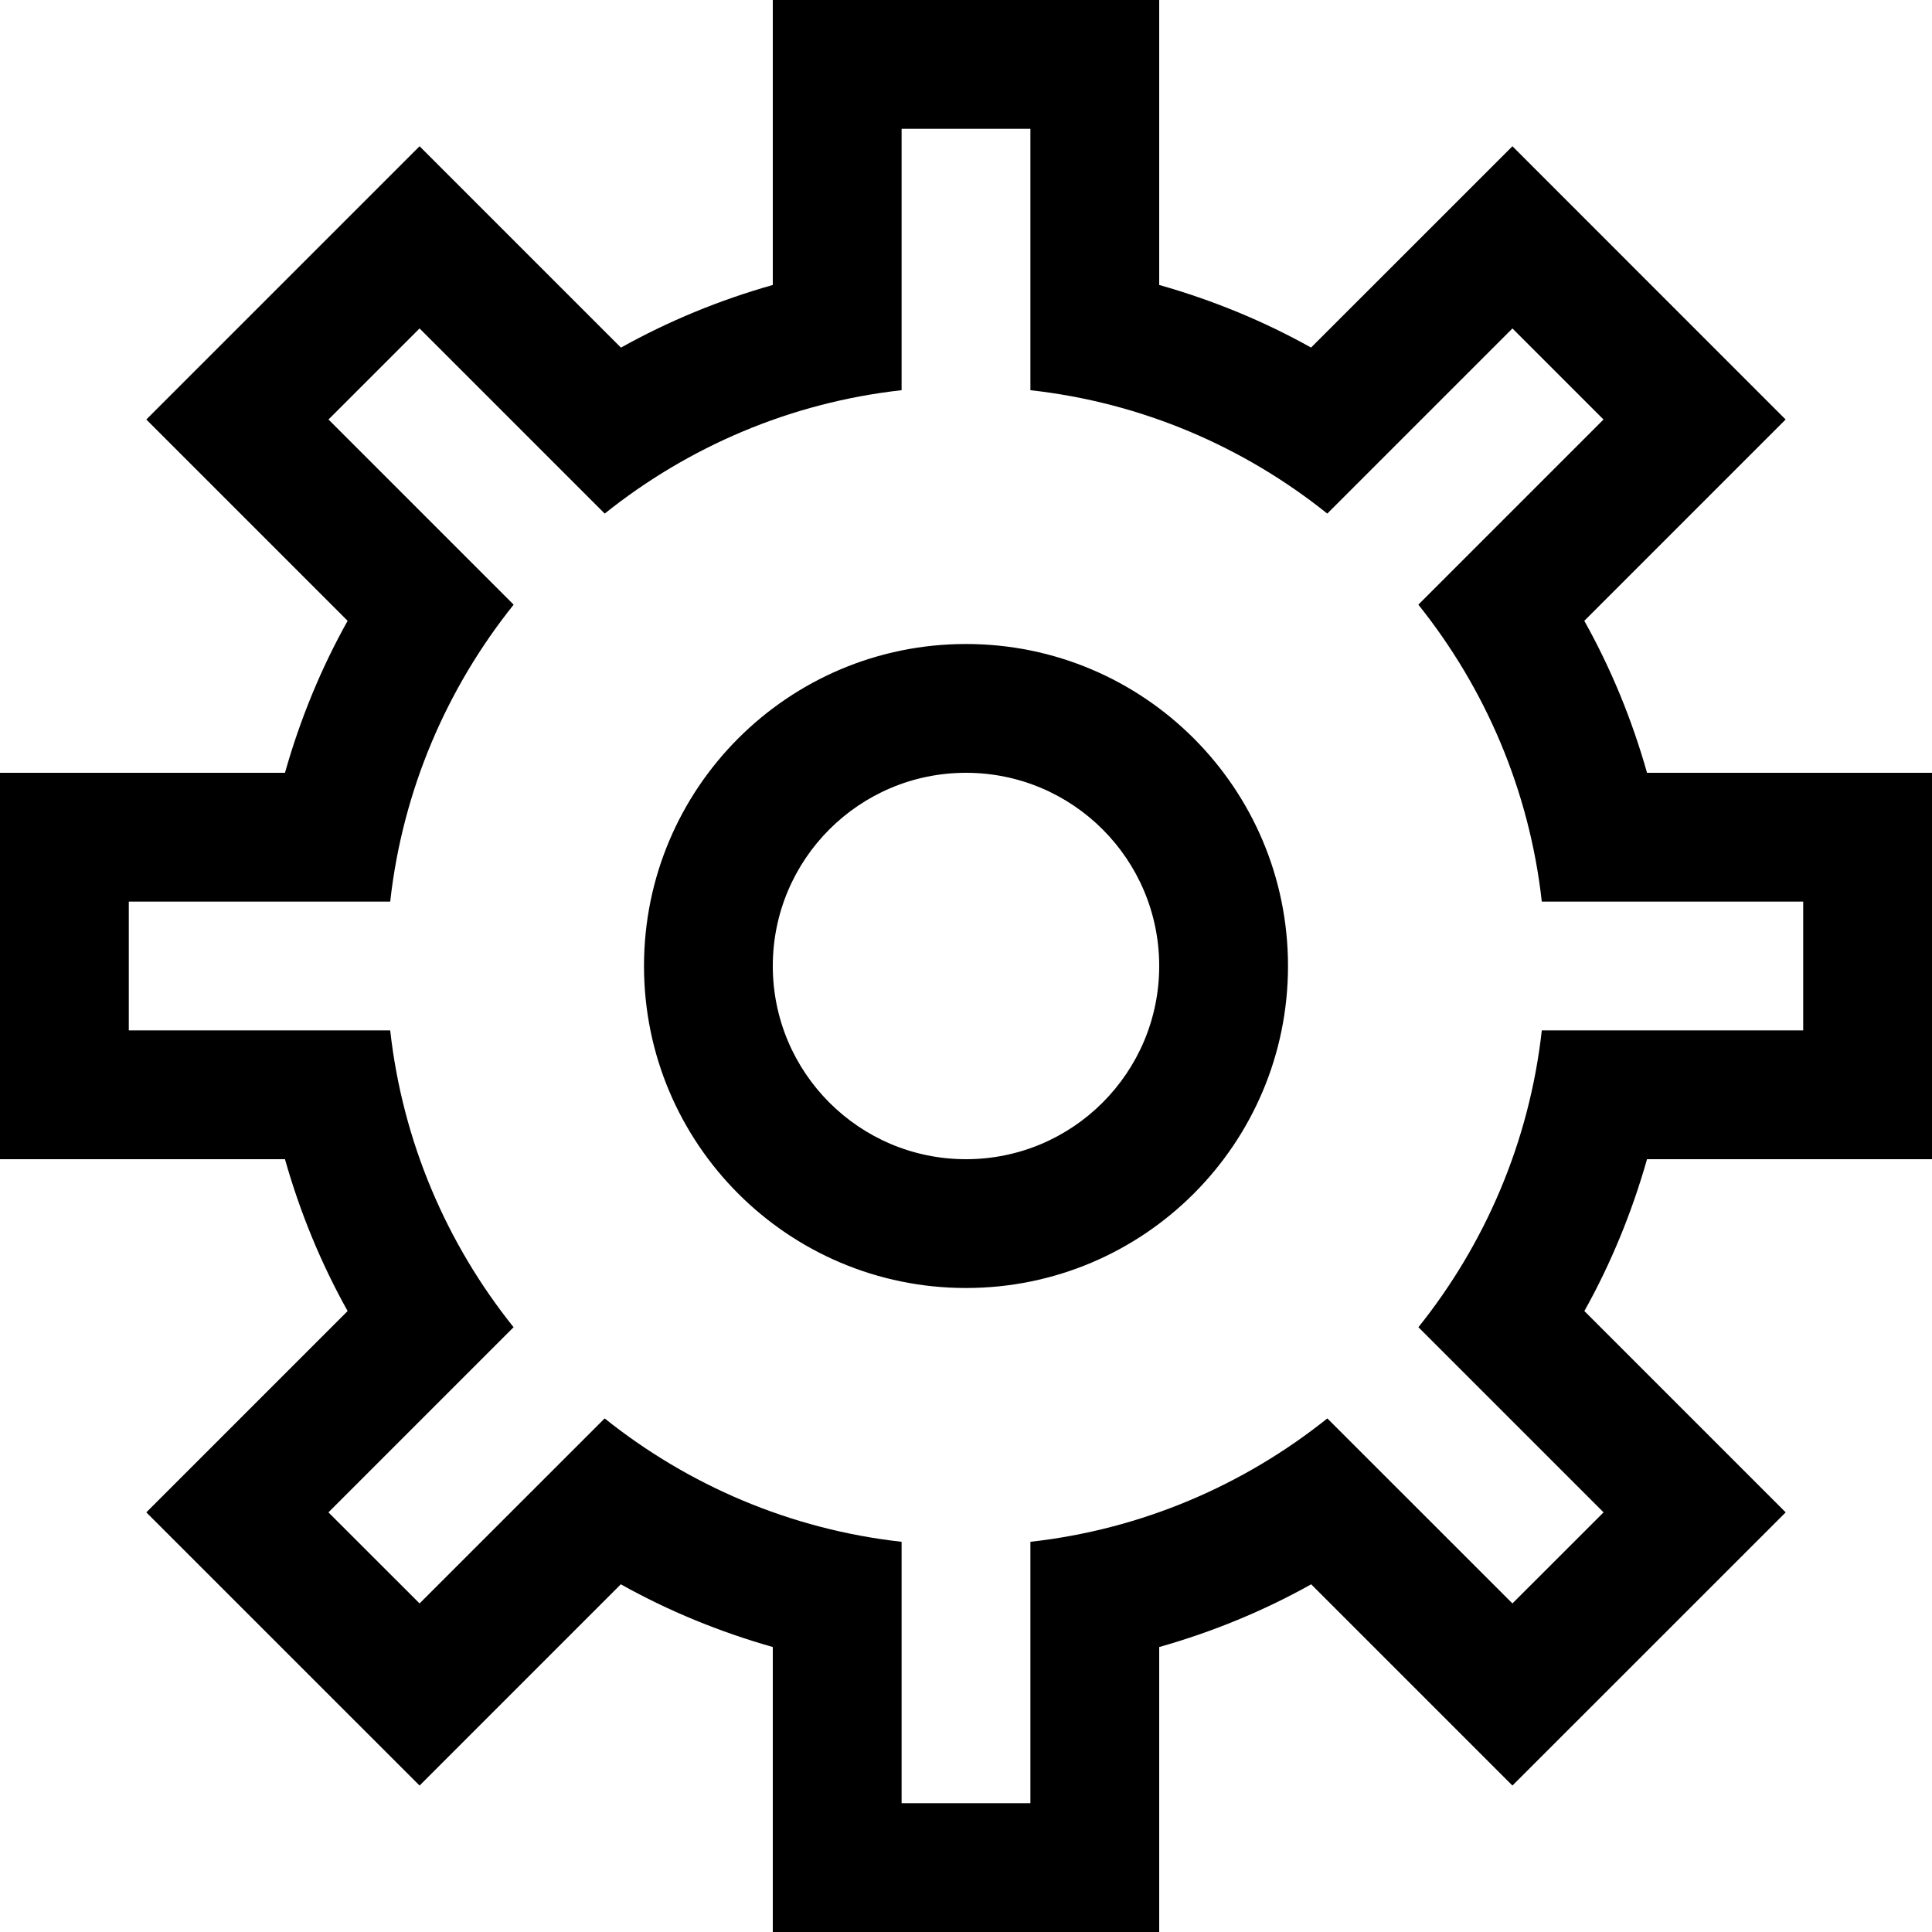
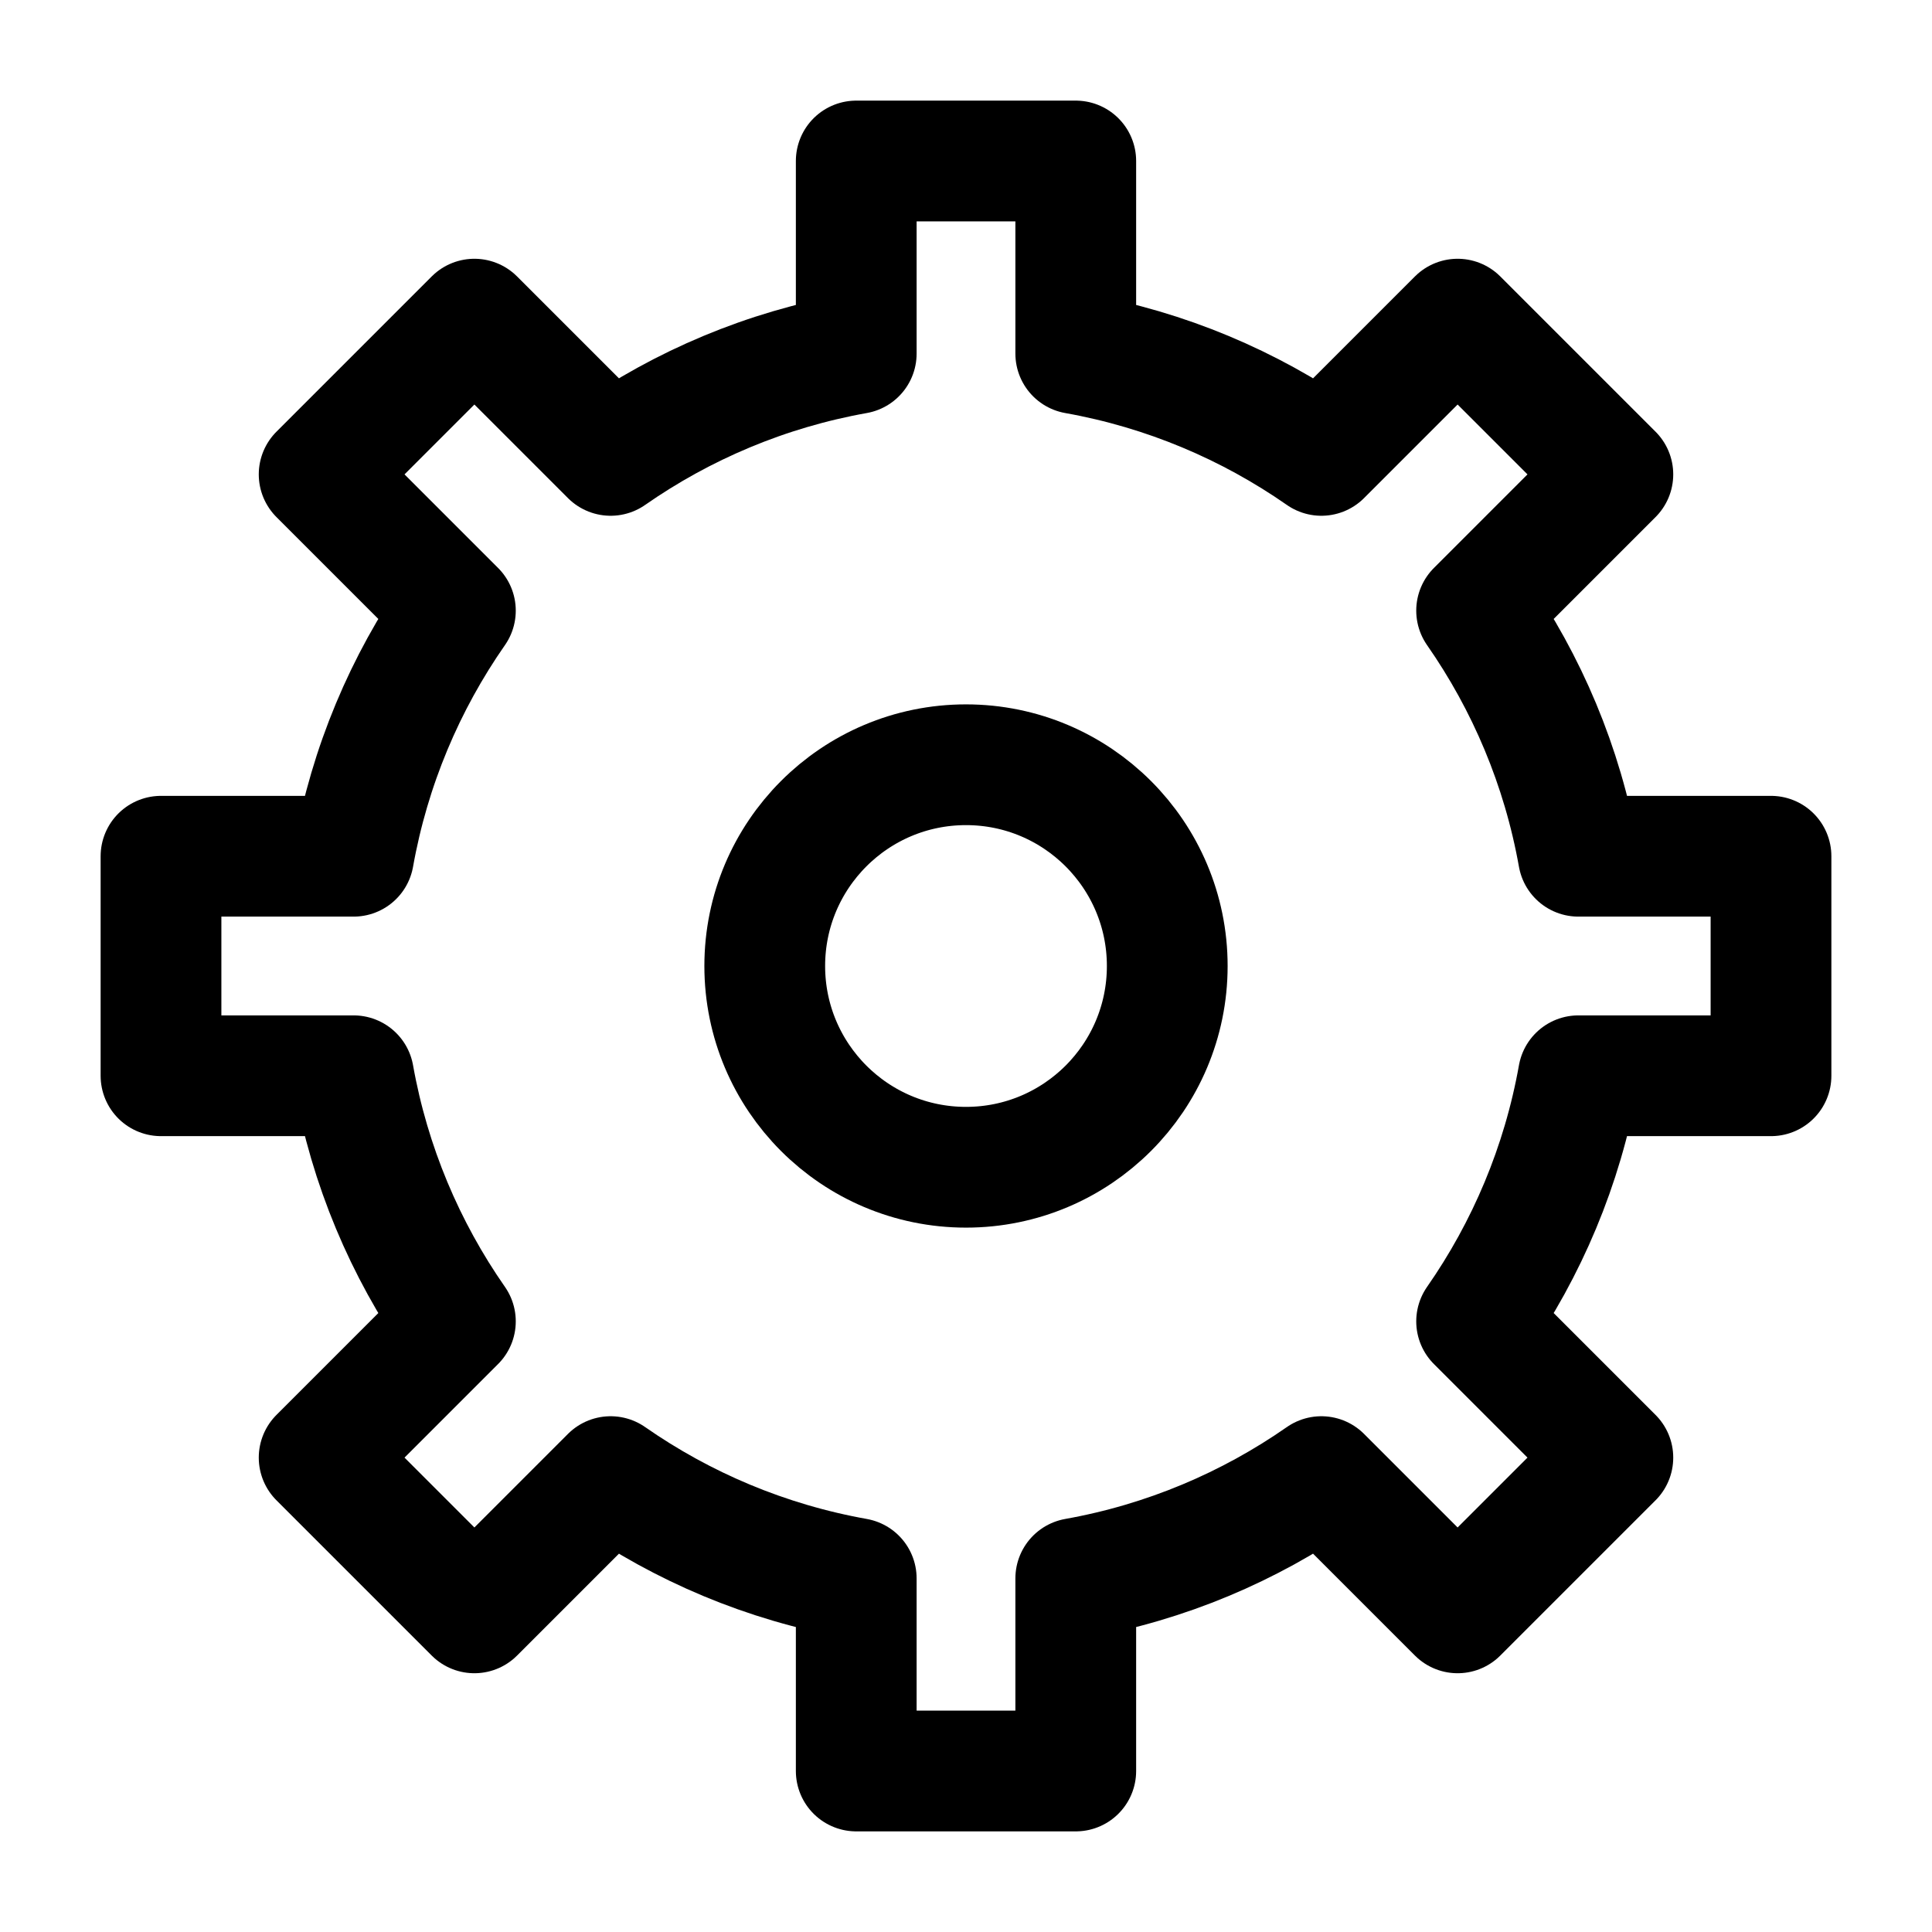
- <svg viewBox="0 0 30 30" class="settings">
-   <path d="M30,18v-6h-4.425c-0.235-0.831-0.561-1.622-0.974-2.36l3.126-3.126l-4.242-4.243l-3.127,3.126 C19.621,4.985,18.83,4.66,18,4.425V0h-6v4.425c-0.83,0.235-1.621,0.561-2.358,0.973L6.515,2.271L2.272,6.514L5.398,9.64 C4.985,10.378,4.66,11.169,4.425,12H0v6h4.425c0.235,0.83,0.561,1.621,0.973,2.358l-3.126,3.126l4.243,4.242l3.125-3.125 c0.738,0.413,1.53,0.738,2.36,0.974V30h6v-4.425c0.83-0.235,1.622-0.561,2.36-0.974l3.125,3.125l4.243-4.242l-3.126-3.126 c0.412-0.737,0.737-1.528,0.973-2.358H30z M24.9,23.484l-1.415,1.414l-2.874-2.873c-1.295,1.035-2.878,1.723-4.611,1.916V28h-2 v-4.059c-1.733-0.193-3.316-0.881-4.611-1.916l-2.874,2.873L5.1,23.484l2.875-2.875C6.938,19.315,6.252,17.732,6.059,16H2v-2h4.059 c0.193-1.733,0.881-3.317,1.917-4.611L5.101,6.514L6.515,5.1L9.39,7.975c1.295-1.036,2.878-1.723,4.61-1.916V2h2v4.059 c1.732,0.192,3.315,0.879,4.61,1.916L23.485,5.1l1.414,1.414l-2.875,2.875c1.036,1.294,1.724,2.878,1.917,4.611H28v2h-4.059 c-0.193,1.732-0.88,3.315-1.916,4.609L24.9,23.484z M15,10c-2.762,0-5,2.239-5,5c0,2.762,2.238,5,5,5s5-2.238,5-5 C20,12.239,17.762,10,15,10z M15,18c-1.657,0-3-1.344-3-3c0-1.657,1.343-3,3-3s3,1.343,3,3C18,16.656,16.657,18,15,18z" />
+ <svg xmlns="http://www.w3.org/2000/svg" width="24" height="24" viewBox="0 0 48 48" fill="none">
+   <path d="M36.686 15.171C37.936 16.964 38.816 19.035 39.215 21.273H44V26.727H39.215C38.816 28.965 37.936 31.036 36.686 32.829L40.071 36.214L36.214 40.071L32.829 36.686C31.036 37.936 28.965 38.816 26.727 39.215V44H21.273V39.215C19.035 38.816 16.964 37.936 15.171 36.686L11.786 40.071L7.929 36.214L11.314 32.829C10.064 31.036 9.184 28.965 8.785 26.727H4V21.273H8.785C9.184 19.035 10.064 16.964 11.314 15.171L7.929 11.786L11.786 7.929L15.171 11.314C16.964 10.064 19.035 9.184 21.273 8.785V4H26.727V8.785C28.965 9.184 31.036 10.064 32.829 11.314L36.214 7.929L40.071 11.786L36.686 15.171Z" fill="none" stroke="currentColor" stroke-width="3" stroke-linejoin="round" />
+   <path d="M24 29C26.761 29 29 26.761 29 24C29 21.239 26.761 19 24 19C21.239 19 19 21.239 19 24C19 26.761 21.239 29 24 29Z" fill="none" stroke="currentColor" stroke-width="3" stroke-linejoin="round" />
</svg>
